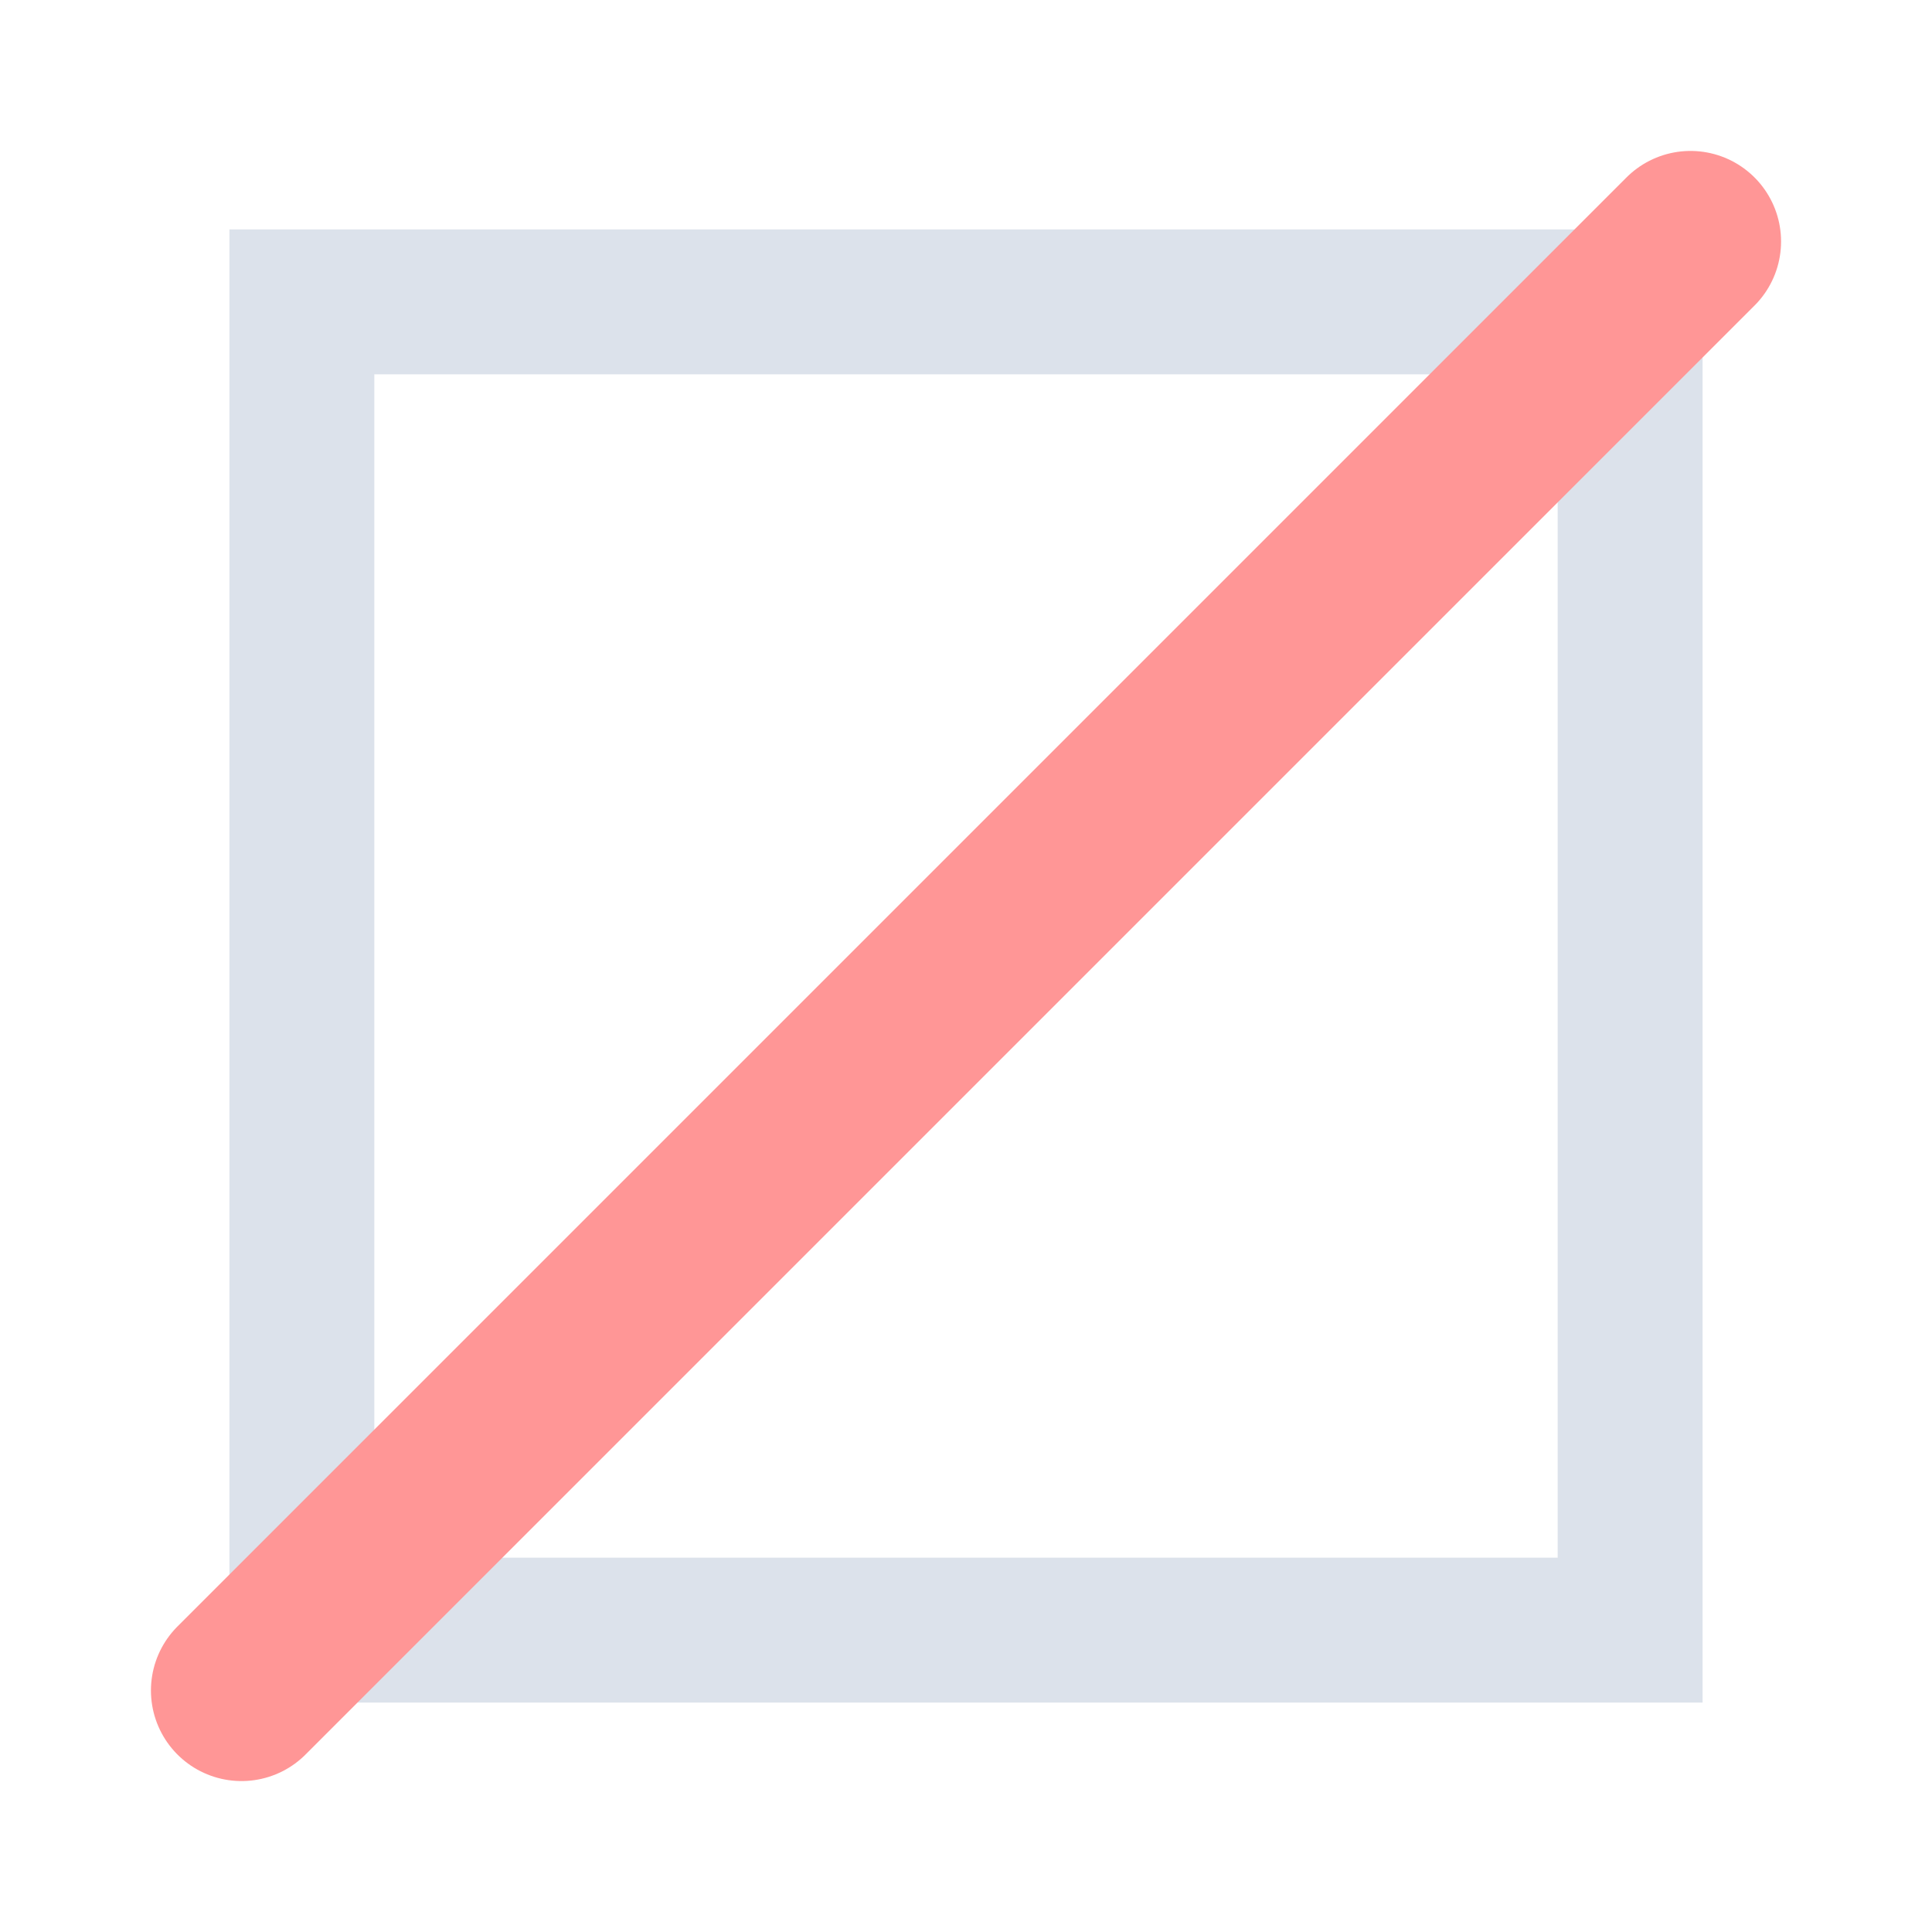
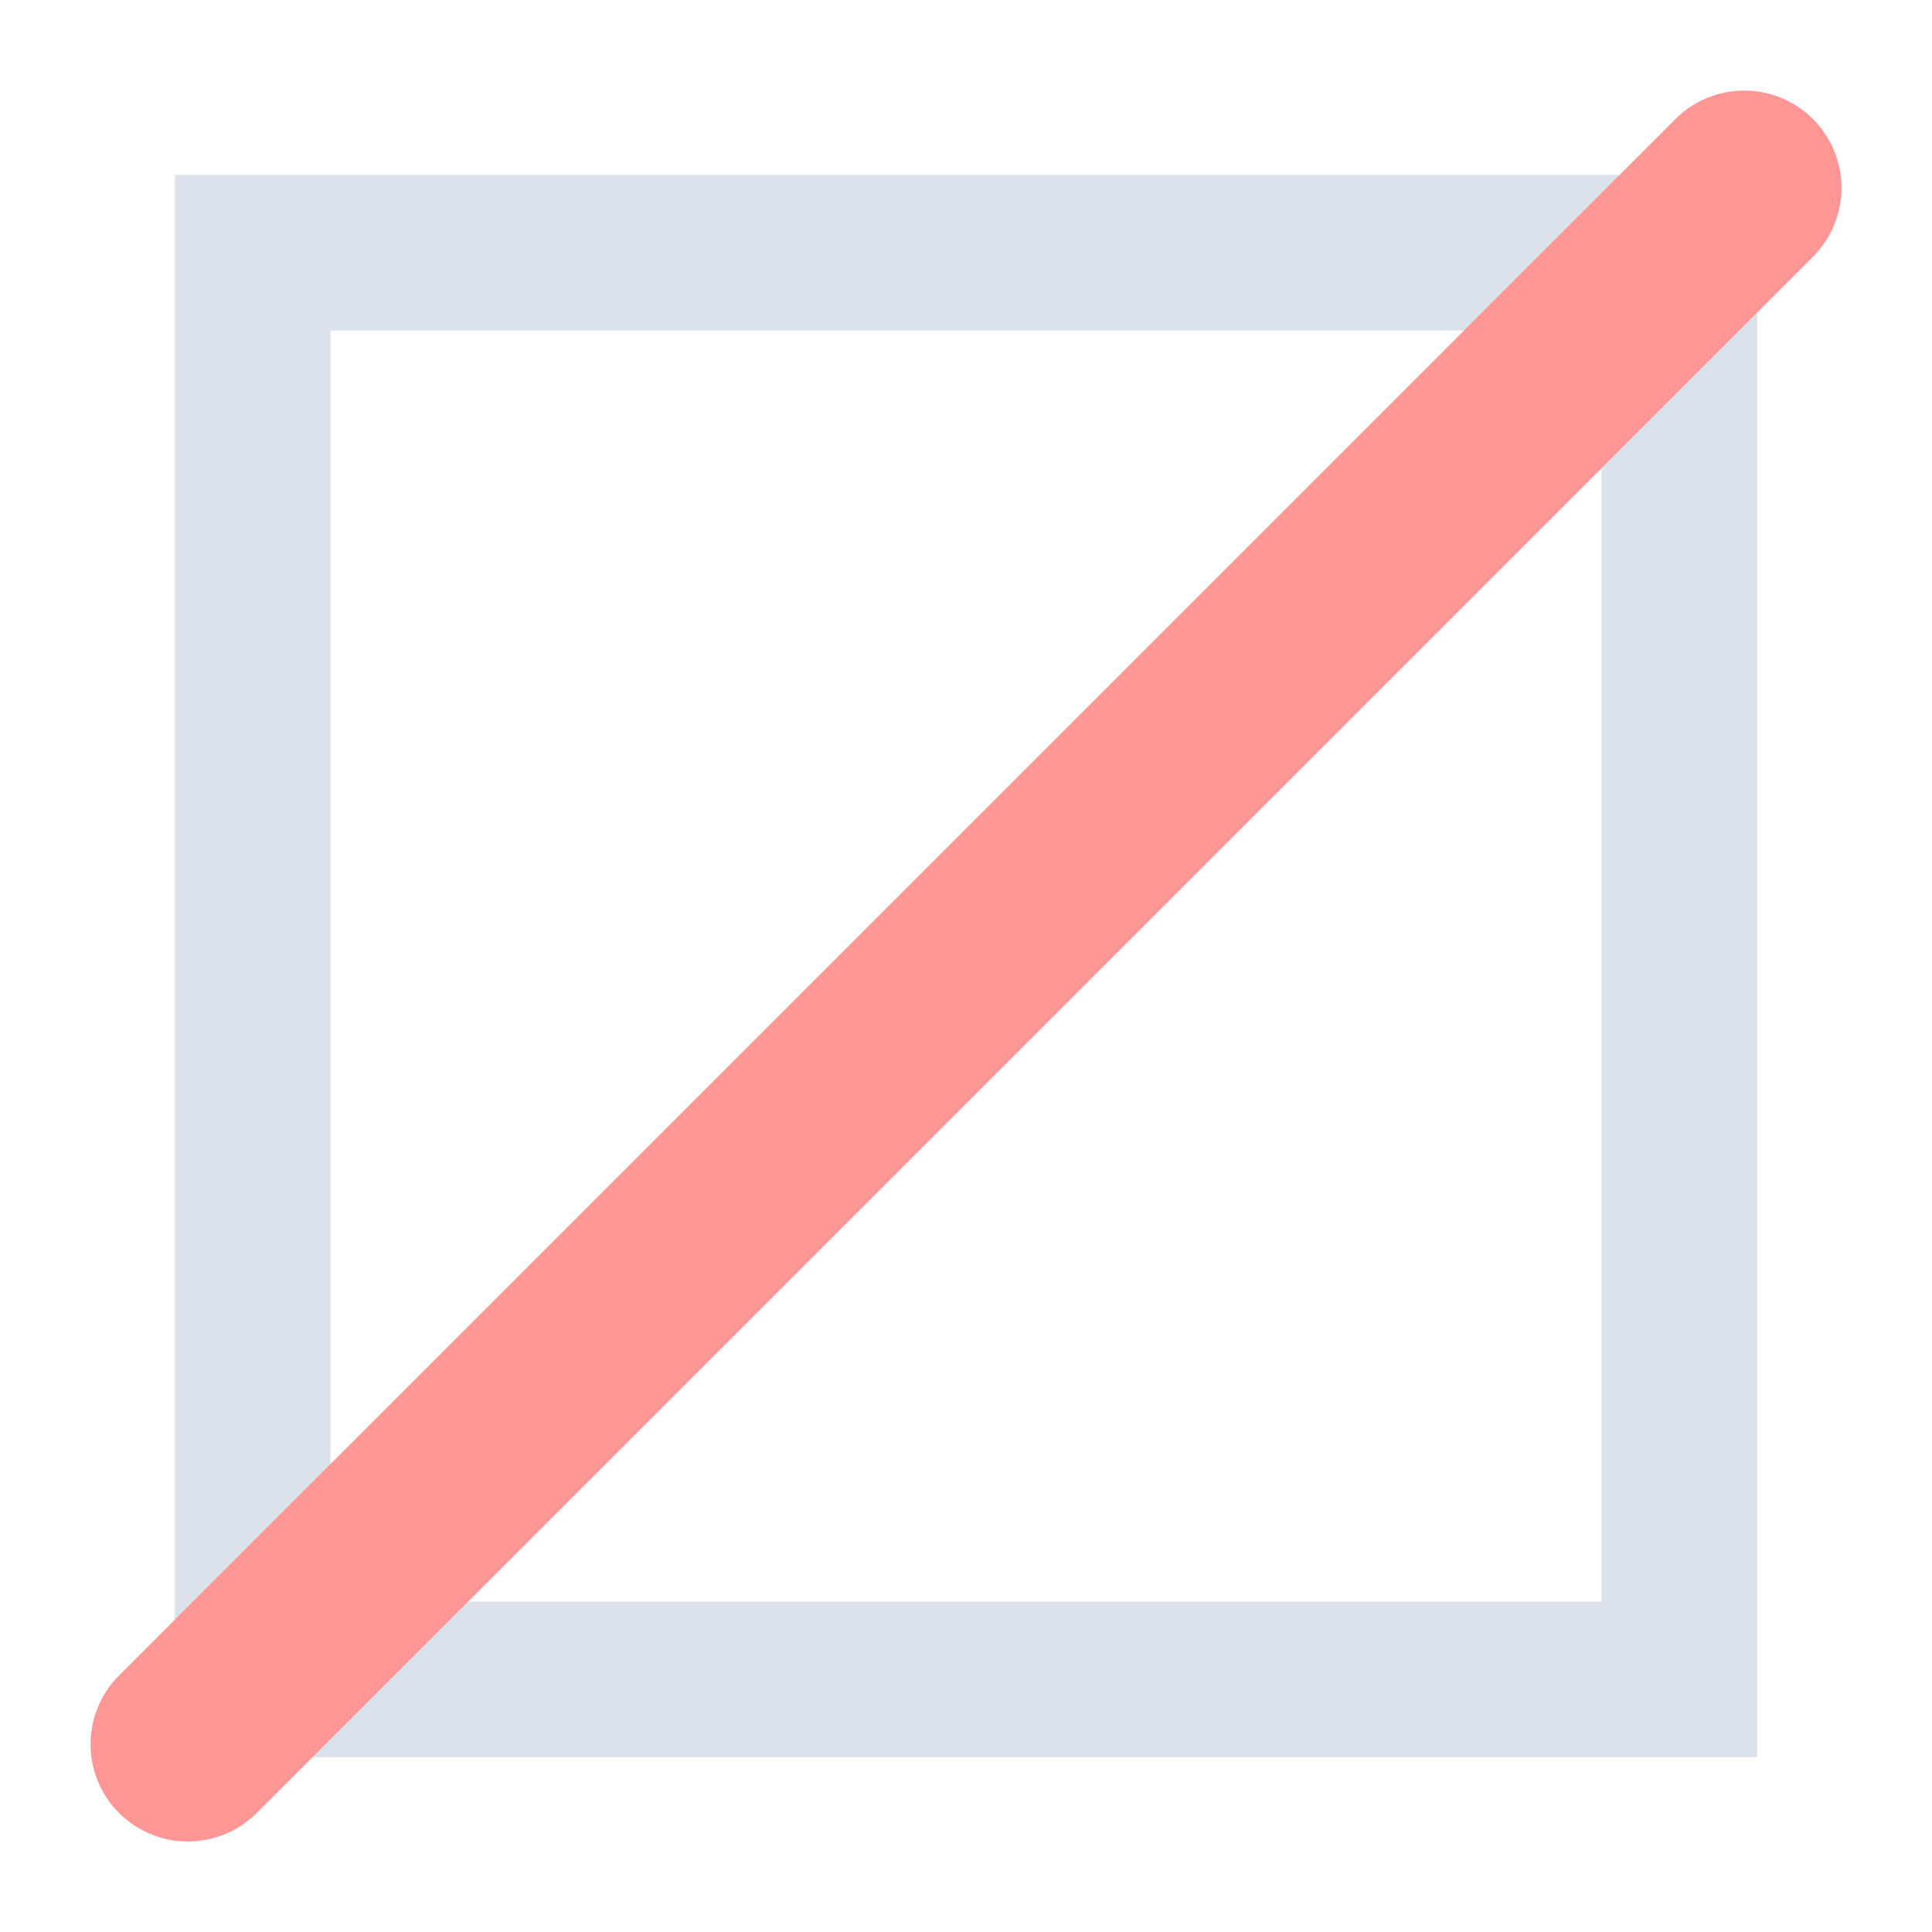
<svg xmlns="http://www.w3.org/2000/svg" viewBox="0 0 32 32">
-   <rect x="5" y="5" width="22" height="22" fill="none" stroke="#dce2eb" stroke-width="2.4" />
-   <path d="M4 28L28 4" stroke="#ff9696" stroke-width="3" stroke-linecap="round" />
+   <g transform="translate(-1.185 -1.185) scale(1.0741)">
+     <rect x="5" y="5" width="22" height="22" fill="none" stroke="#dce2eb" stroke-width="2.4" />
+     <path d="M4 28L28 4" stroke="#ff9696" stroke-width="3" stroke-linecap="round" />
+   </g>
</svg>
